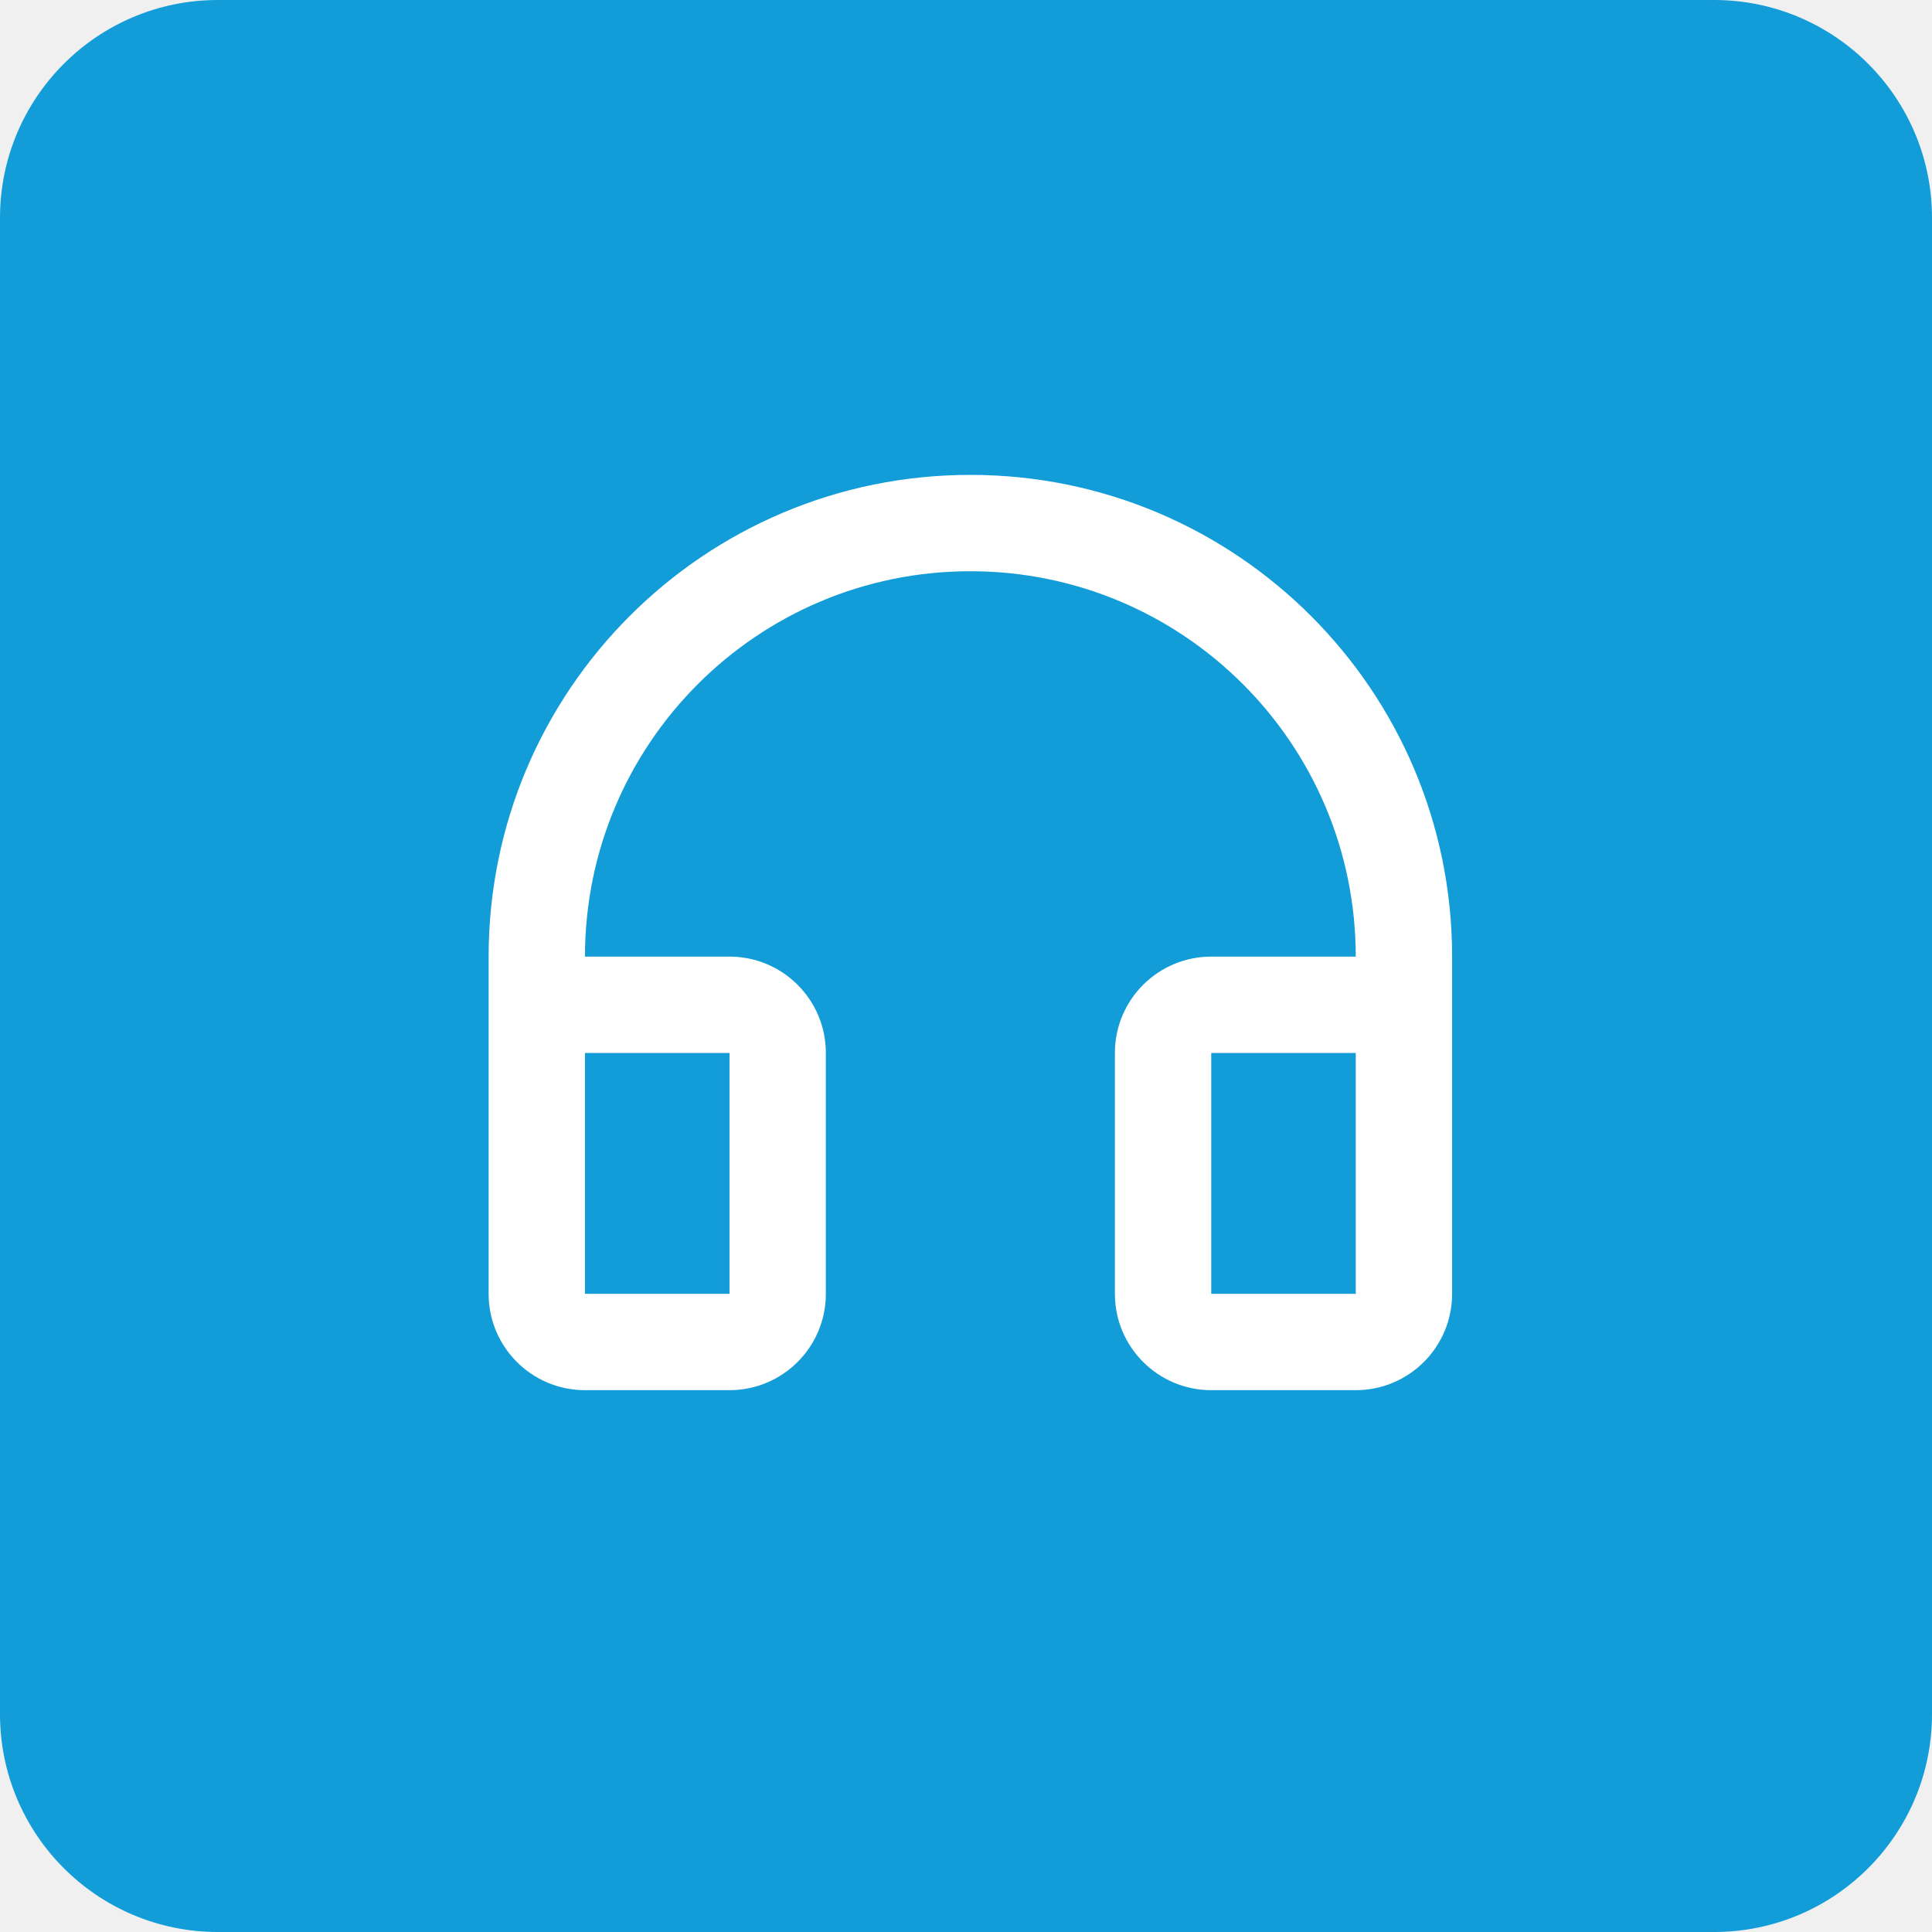
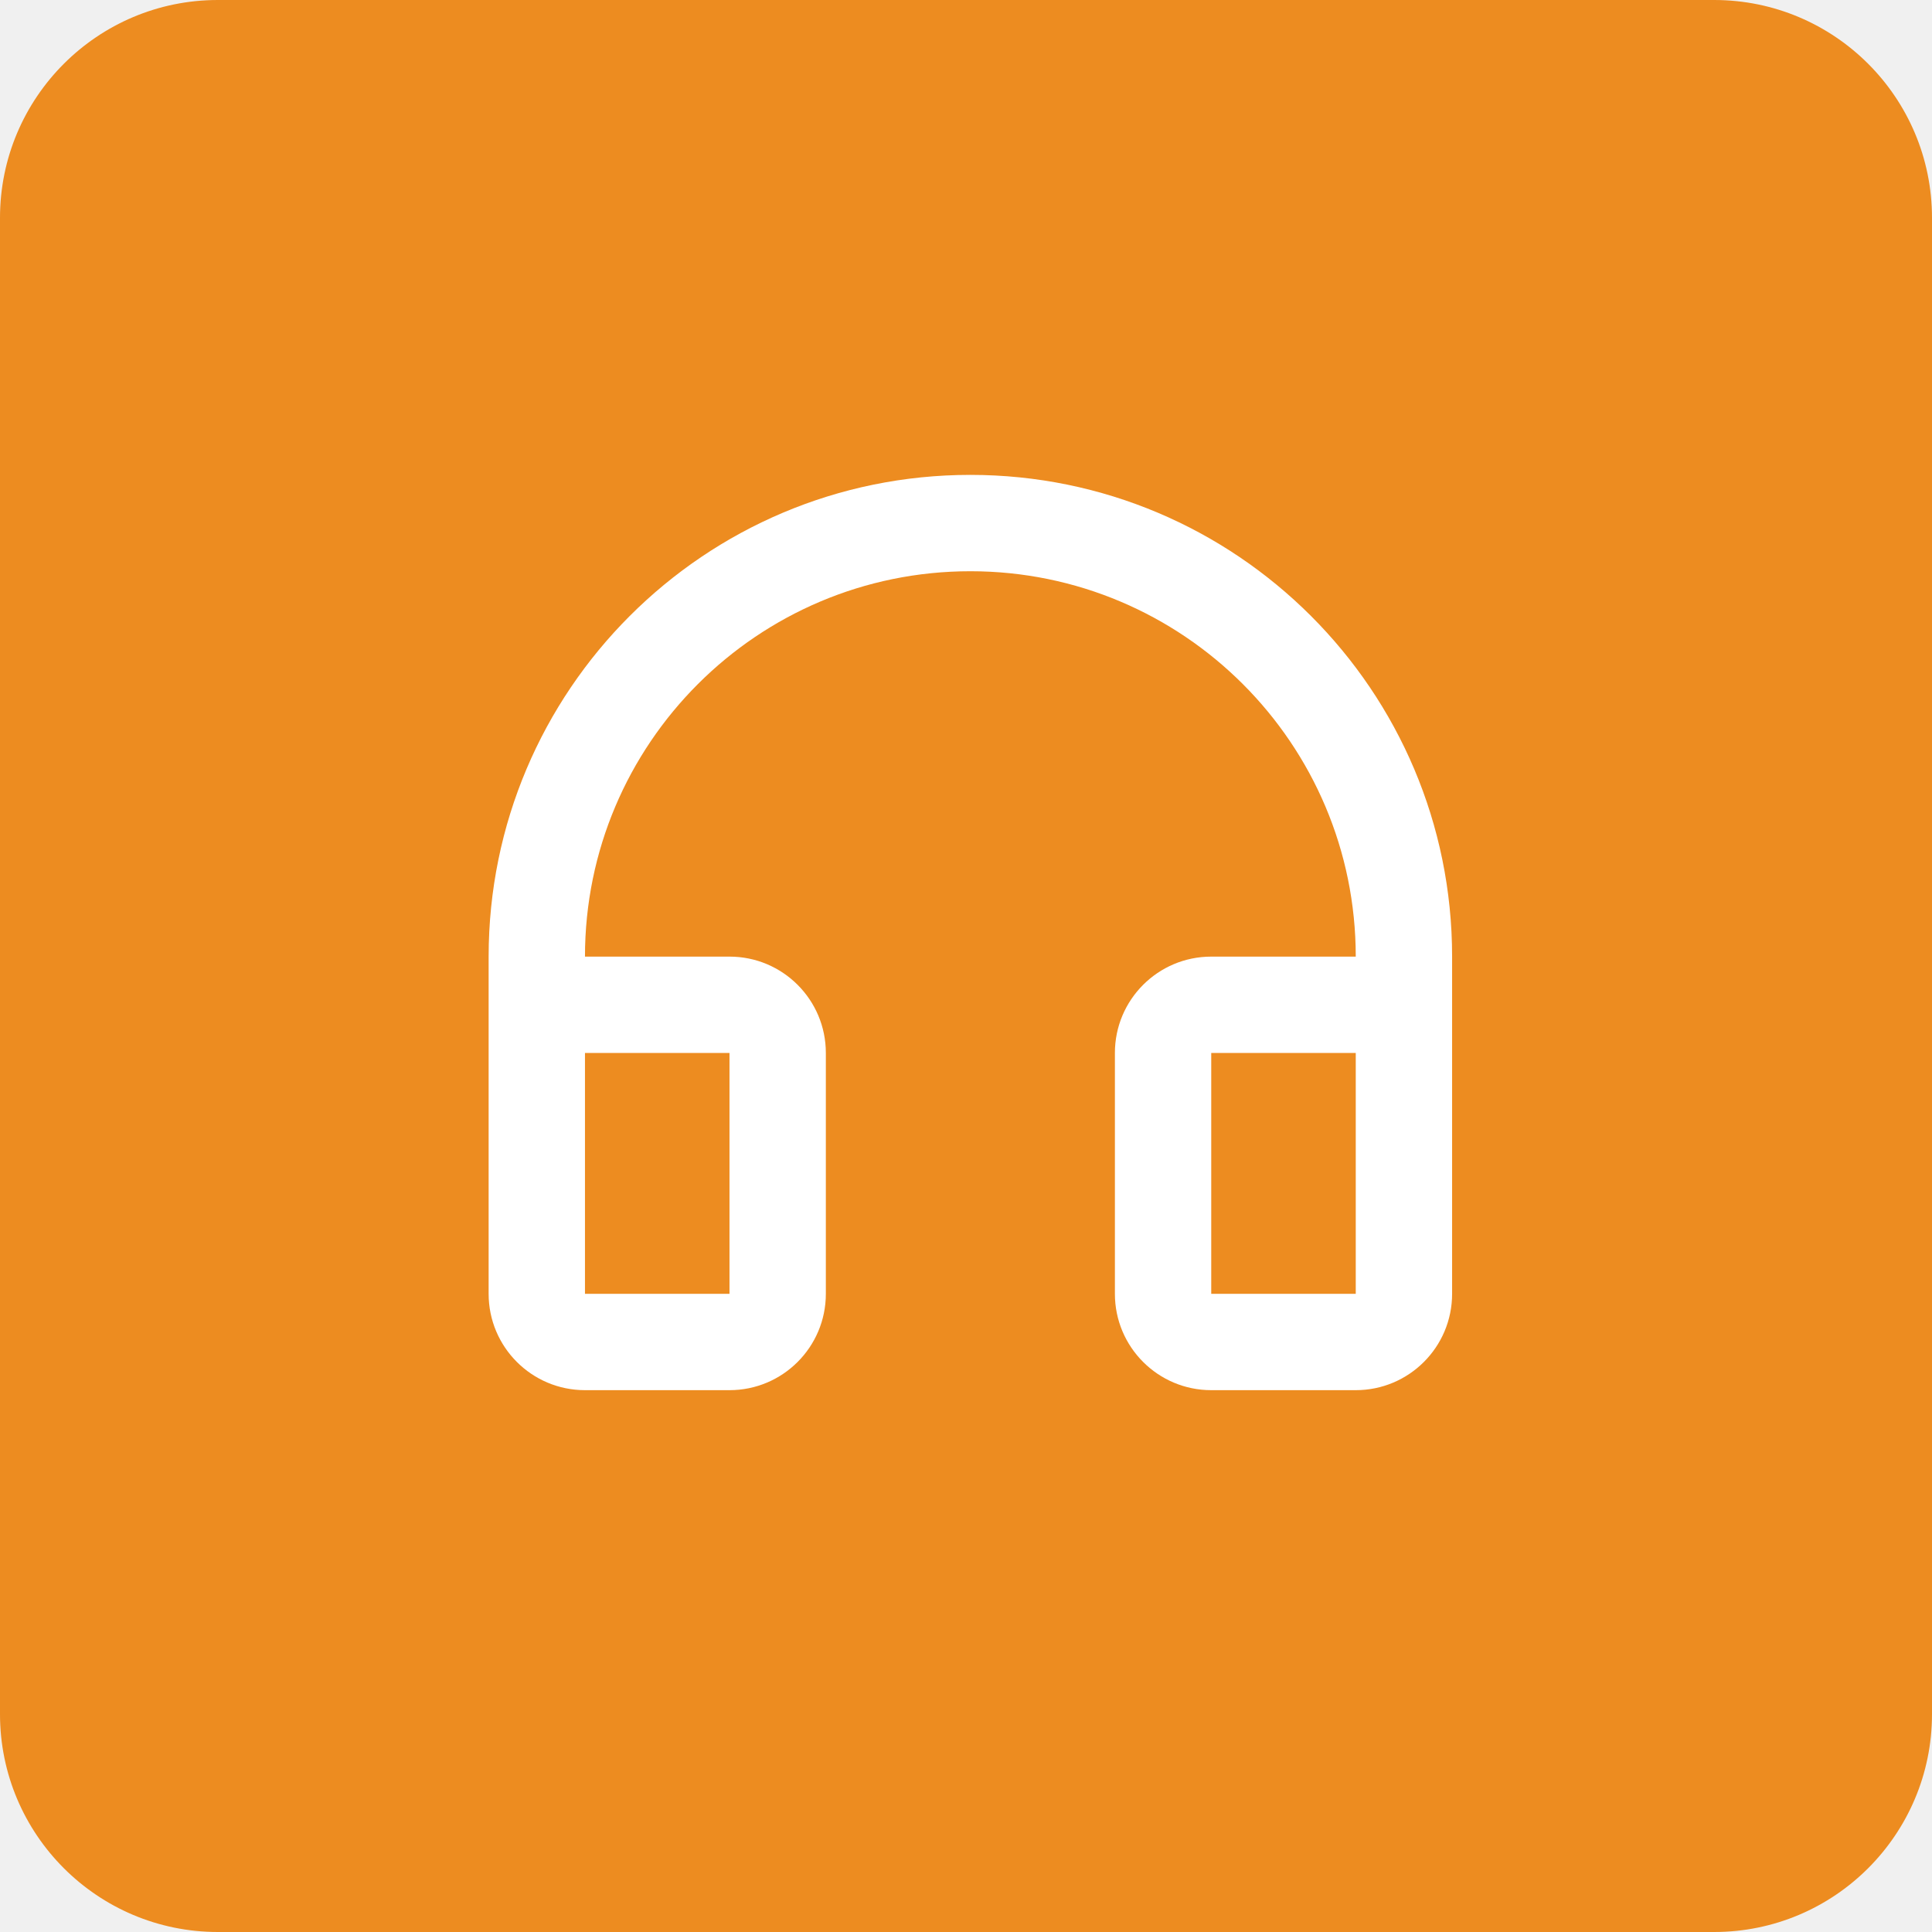
<svg xmlns="http://www.w3.org/2000/svg" id="Layer_1" data-name="Layer 1" viewBox="0 0 200.095 200.095">
  <defs>
-     <style>.cls-1{fill:#129dd8;}.cls-2{fill:#fff;}</style>
+     <style>.cls-1{fill:#ed8c20;}.cls-2{fill:#fff;}</style>
  </defs>
  <rect class="cls-1" width="200.095" height="200.095" rx="22.565" ry="22.565" />
  <path class="cls-2" d="M100.5,59.162A39.915,39.915,0,0,0,60.585,99.076H75.553a9.978,9.978,0,0,1,9.979,9.977V134a9.978,9.978,0,0,1-9.978,9.978H60.585A9.978,9.978,0,0,1,50.607,134V99.076a49.893,49.893,0,0,1,99.786,0V134a9.978,9.978,0,0,1-9.978,9.978H125.447A9.978,9.978,0,0,1,115.469,134V109.055a9.978,9.978,0,0,1,9.977-9.979h14.968A39.915,39.915,0,0,0,100.5,59.162ZM60.585,109.055V134H75.553V109.055H60.585Zm64.861,0V134h14.968V109.055H125.446Z" />
</svg>
